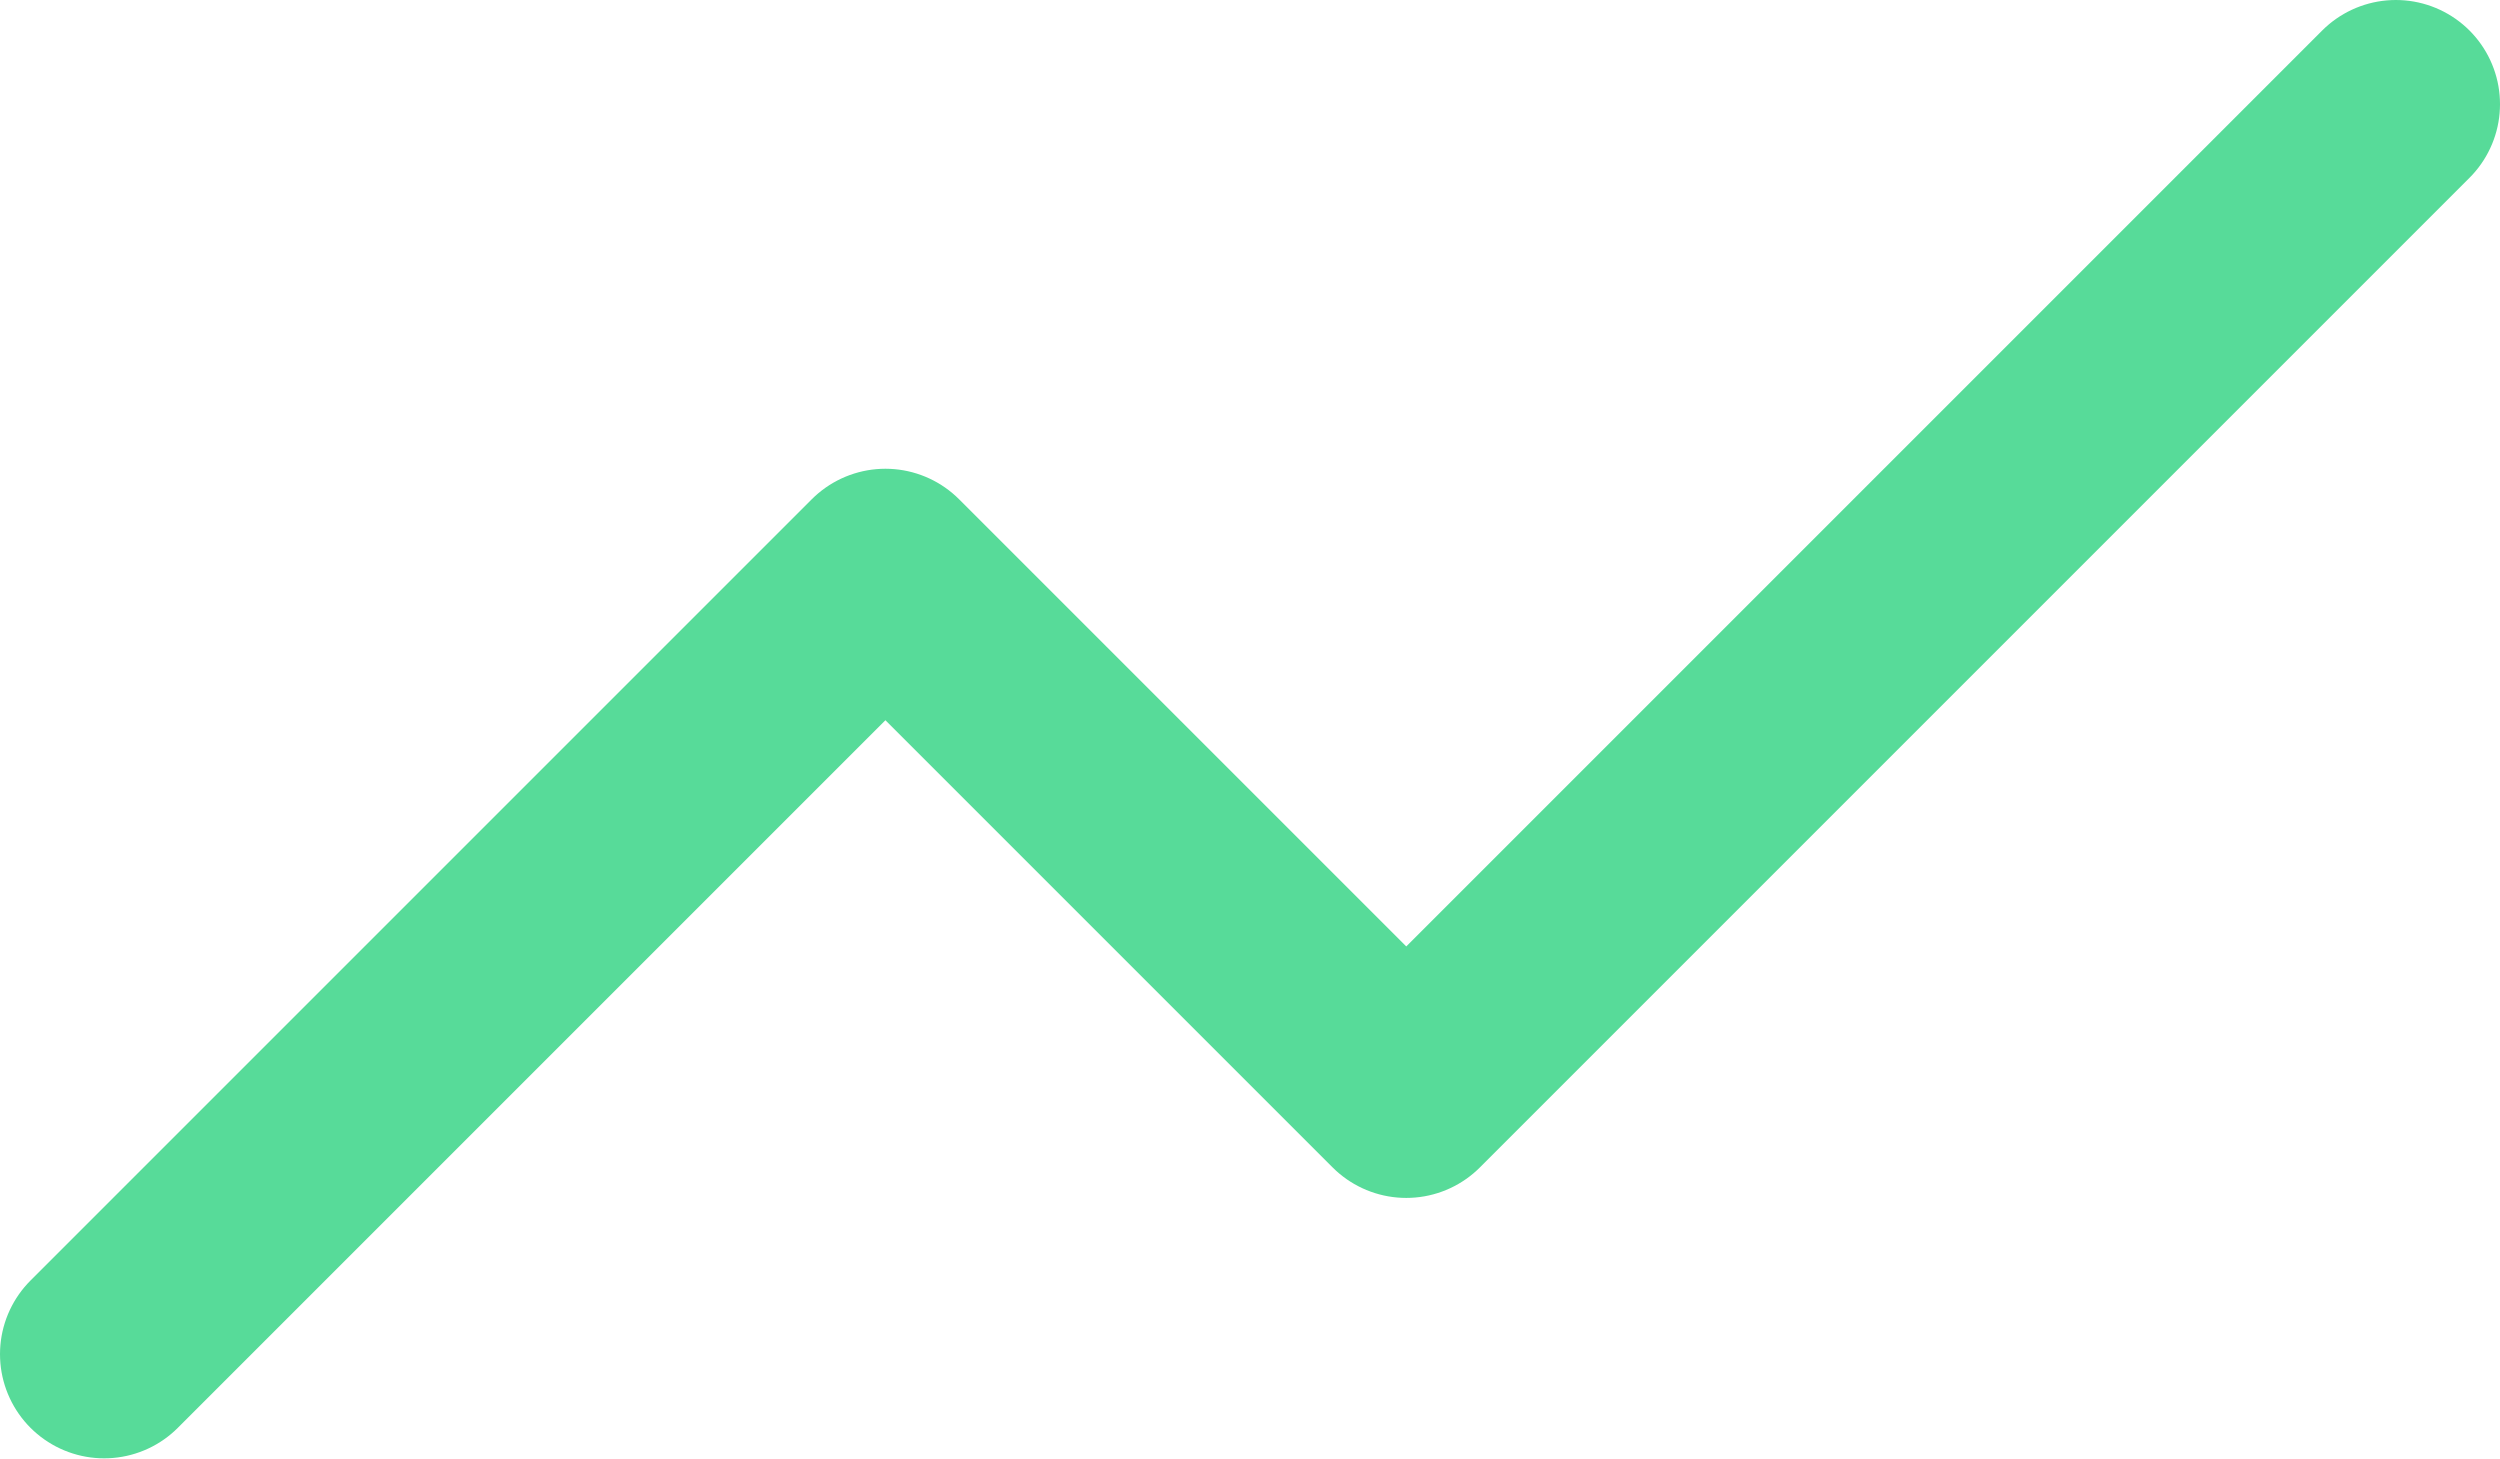
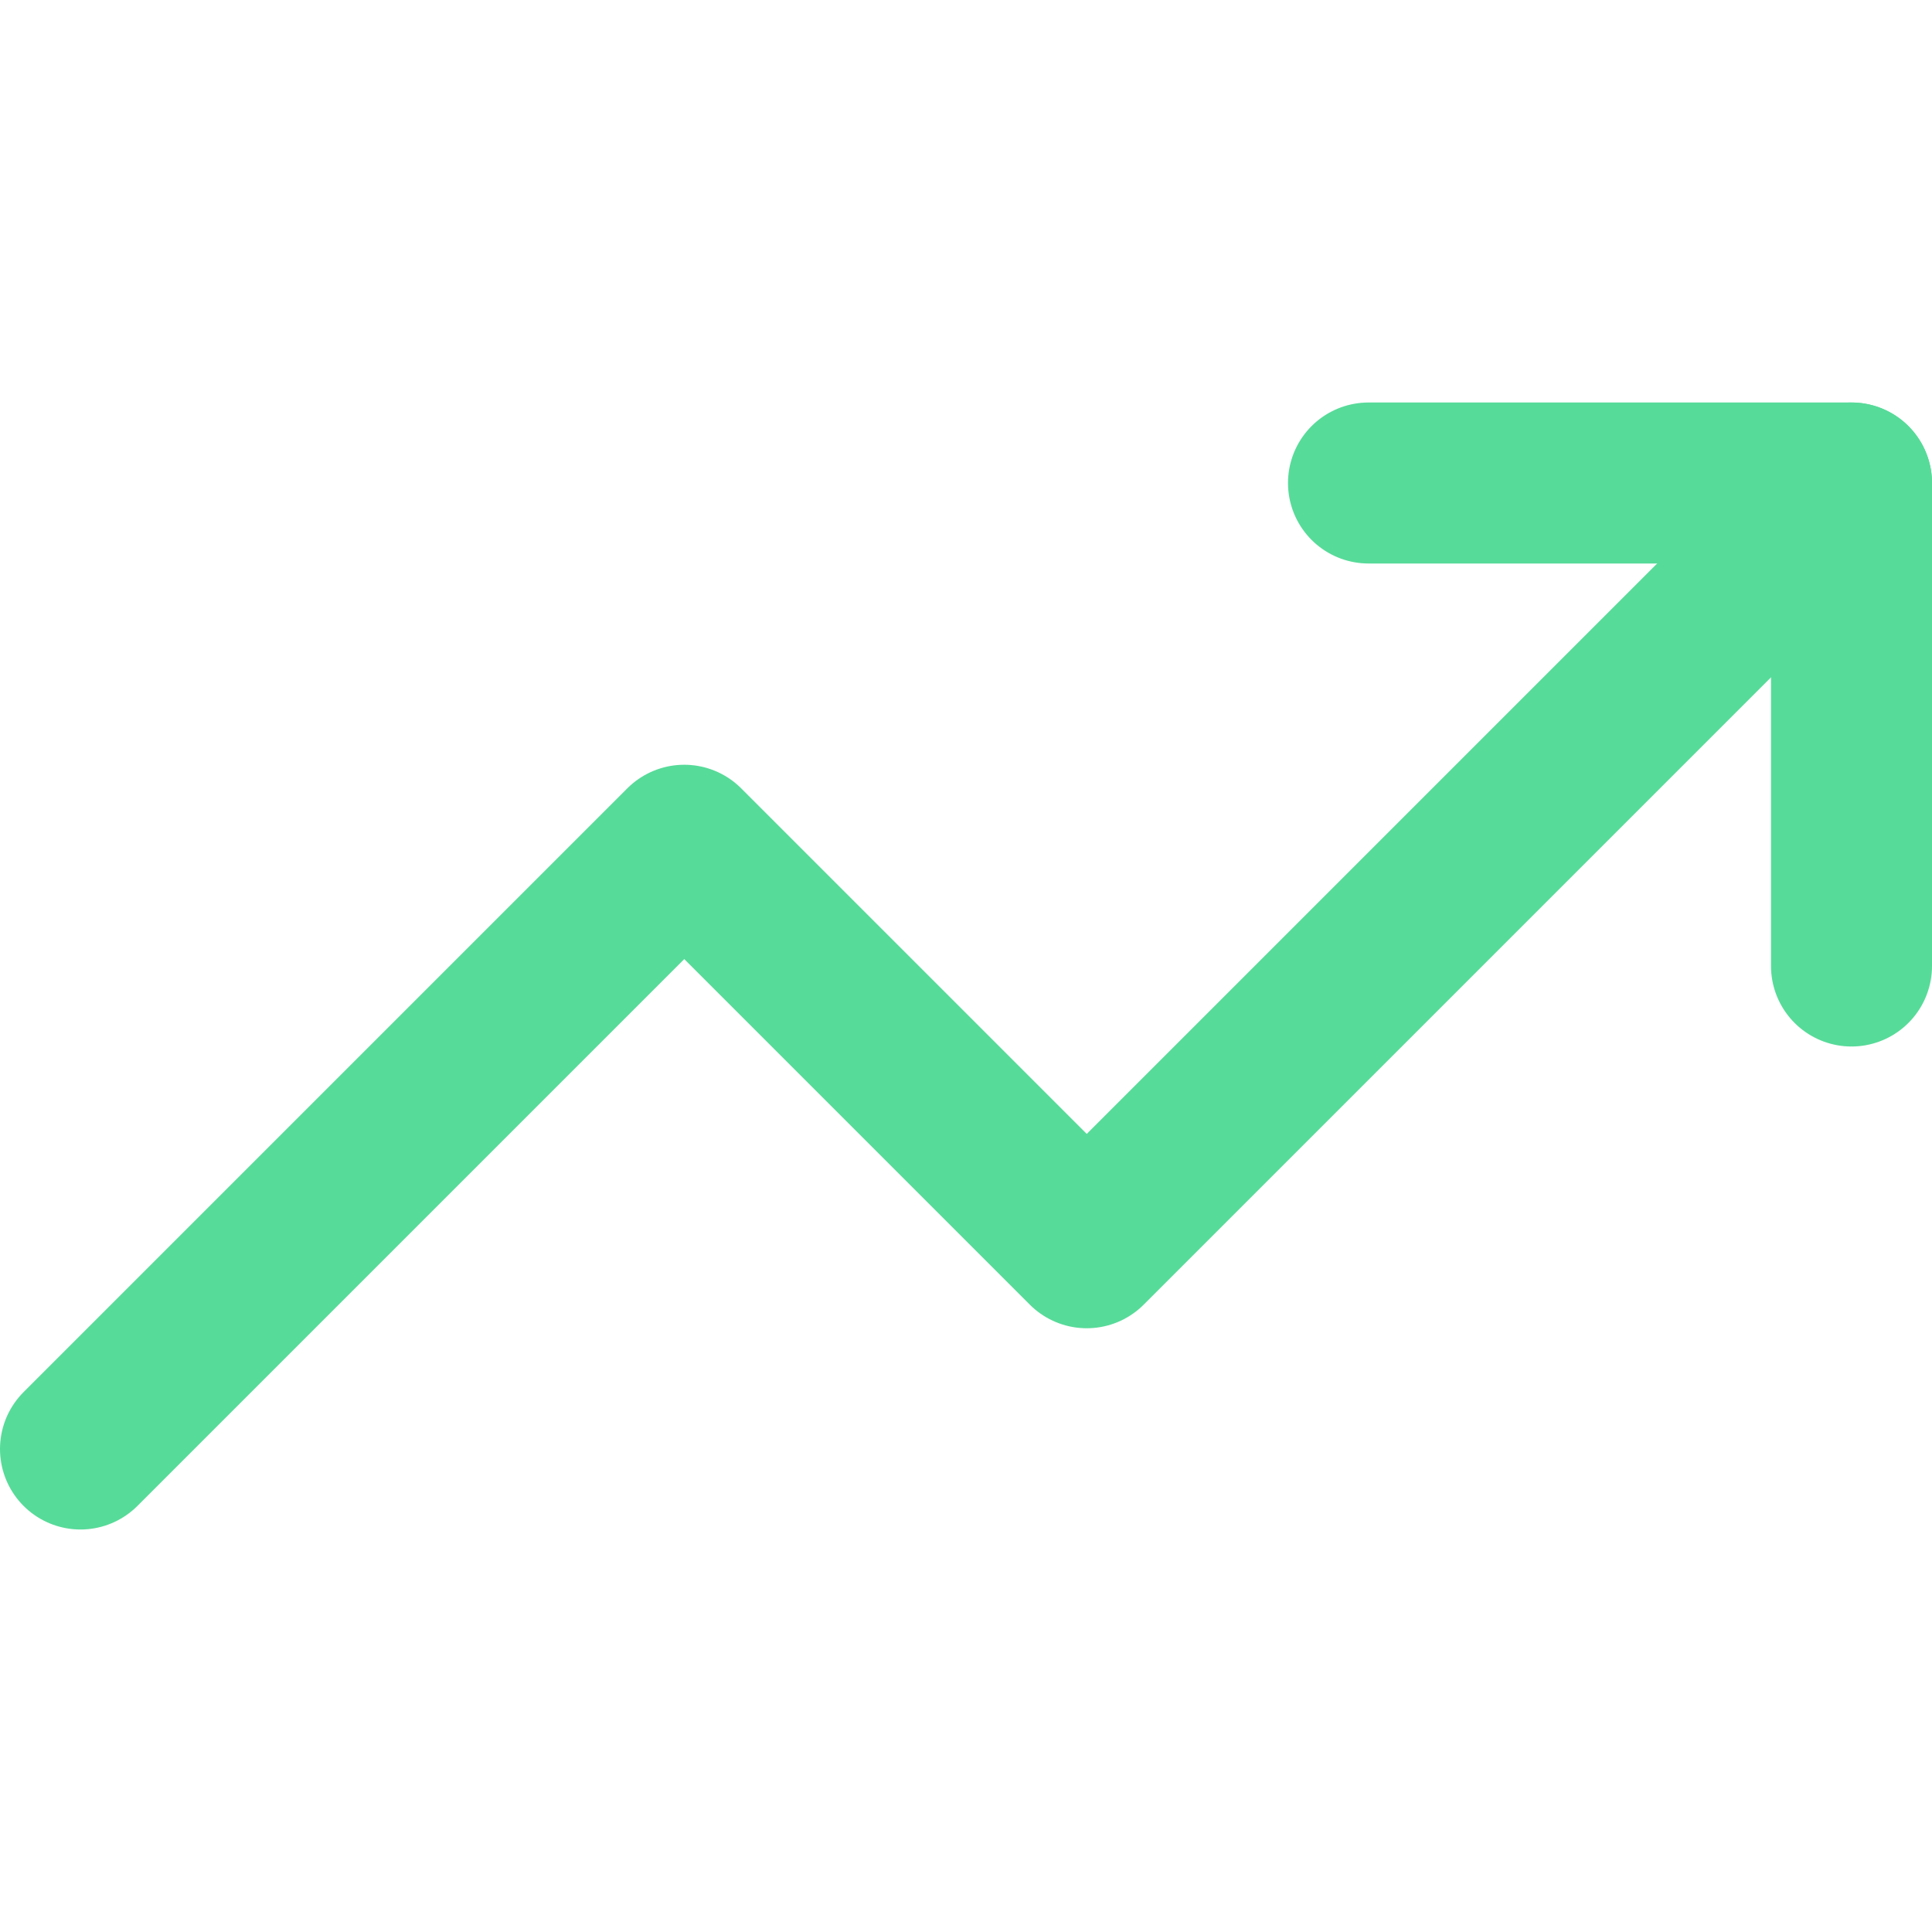
- <svg xmlns="http://www.w3.org/2000/svg" width="24" height="14" viewBox="0 0 24 14" fill="none">
-   <path d="M23 1L13.5 10.5L8.5 5.5L1 13" stroke="#57DB99" stroke-width="2" stroke-linecap="round" stroke-linejoin="round" />
+ <svg xmlns="http://www.w3.org/2000/svg" width="24" height="24" viewBox="0 0 24 24" fill="none">
+   <path d="M23 6L13.5 15.5L8.5 10.5L1 18" stroke="#57DB99" stroke-width="2" stroke-linecap="round" stroke-linejoin="round" />
+   <path d="M17 6H23V12" stroke="#57DB99" stroke-width="2" stroke-linecap="round" stroke-linejoin="round" />
</svg>
